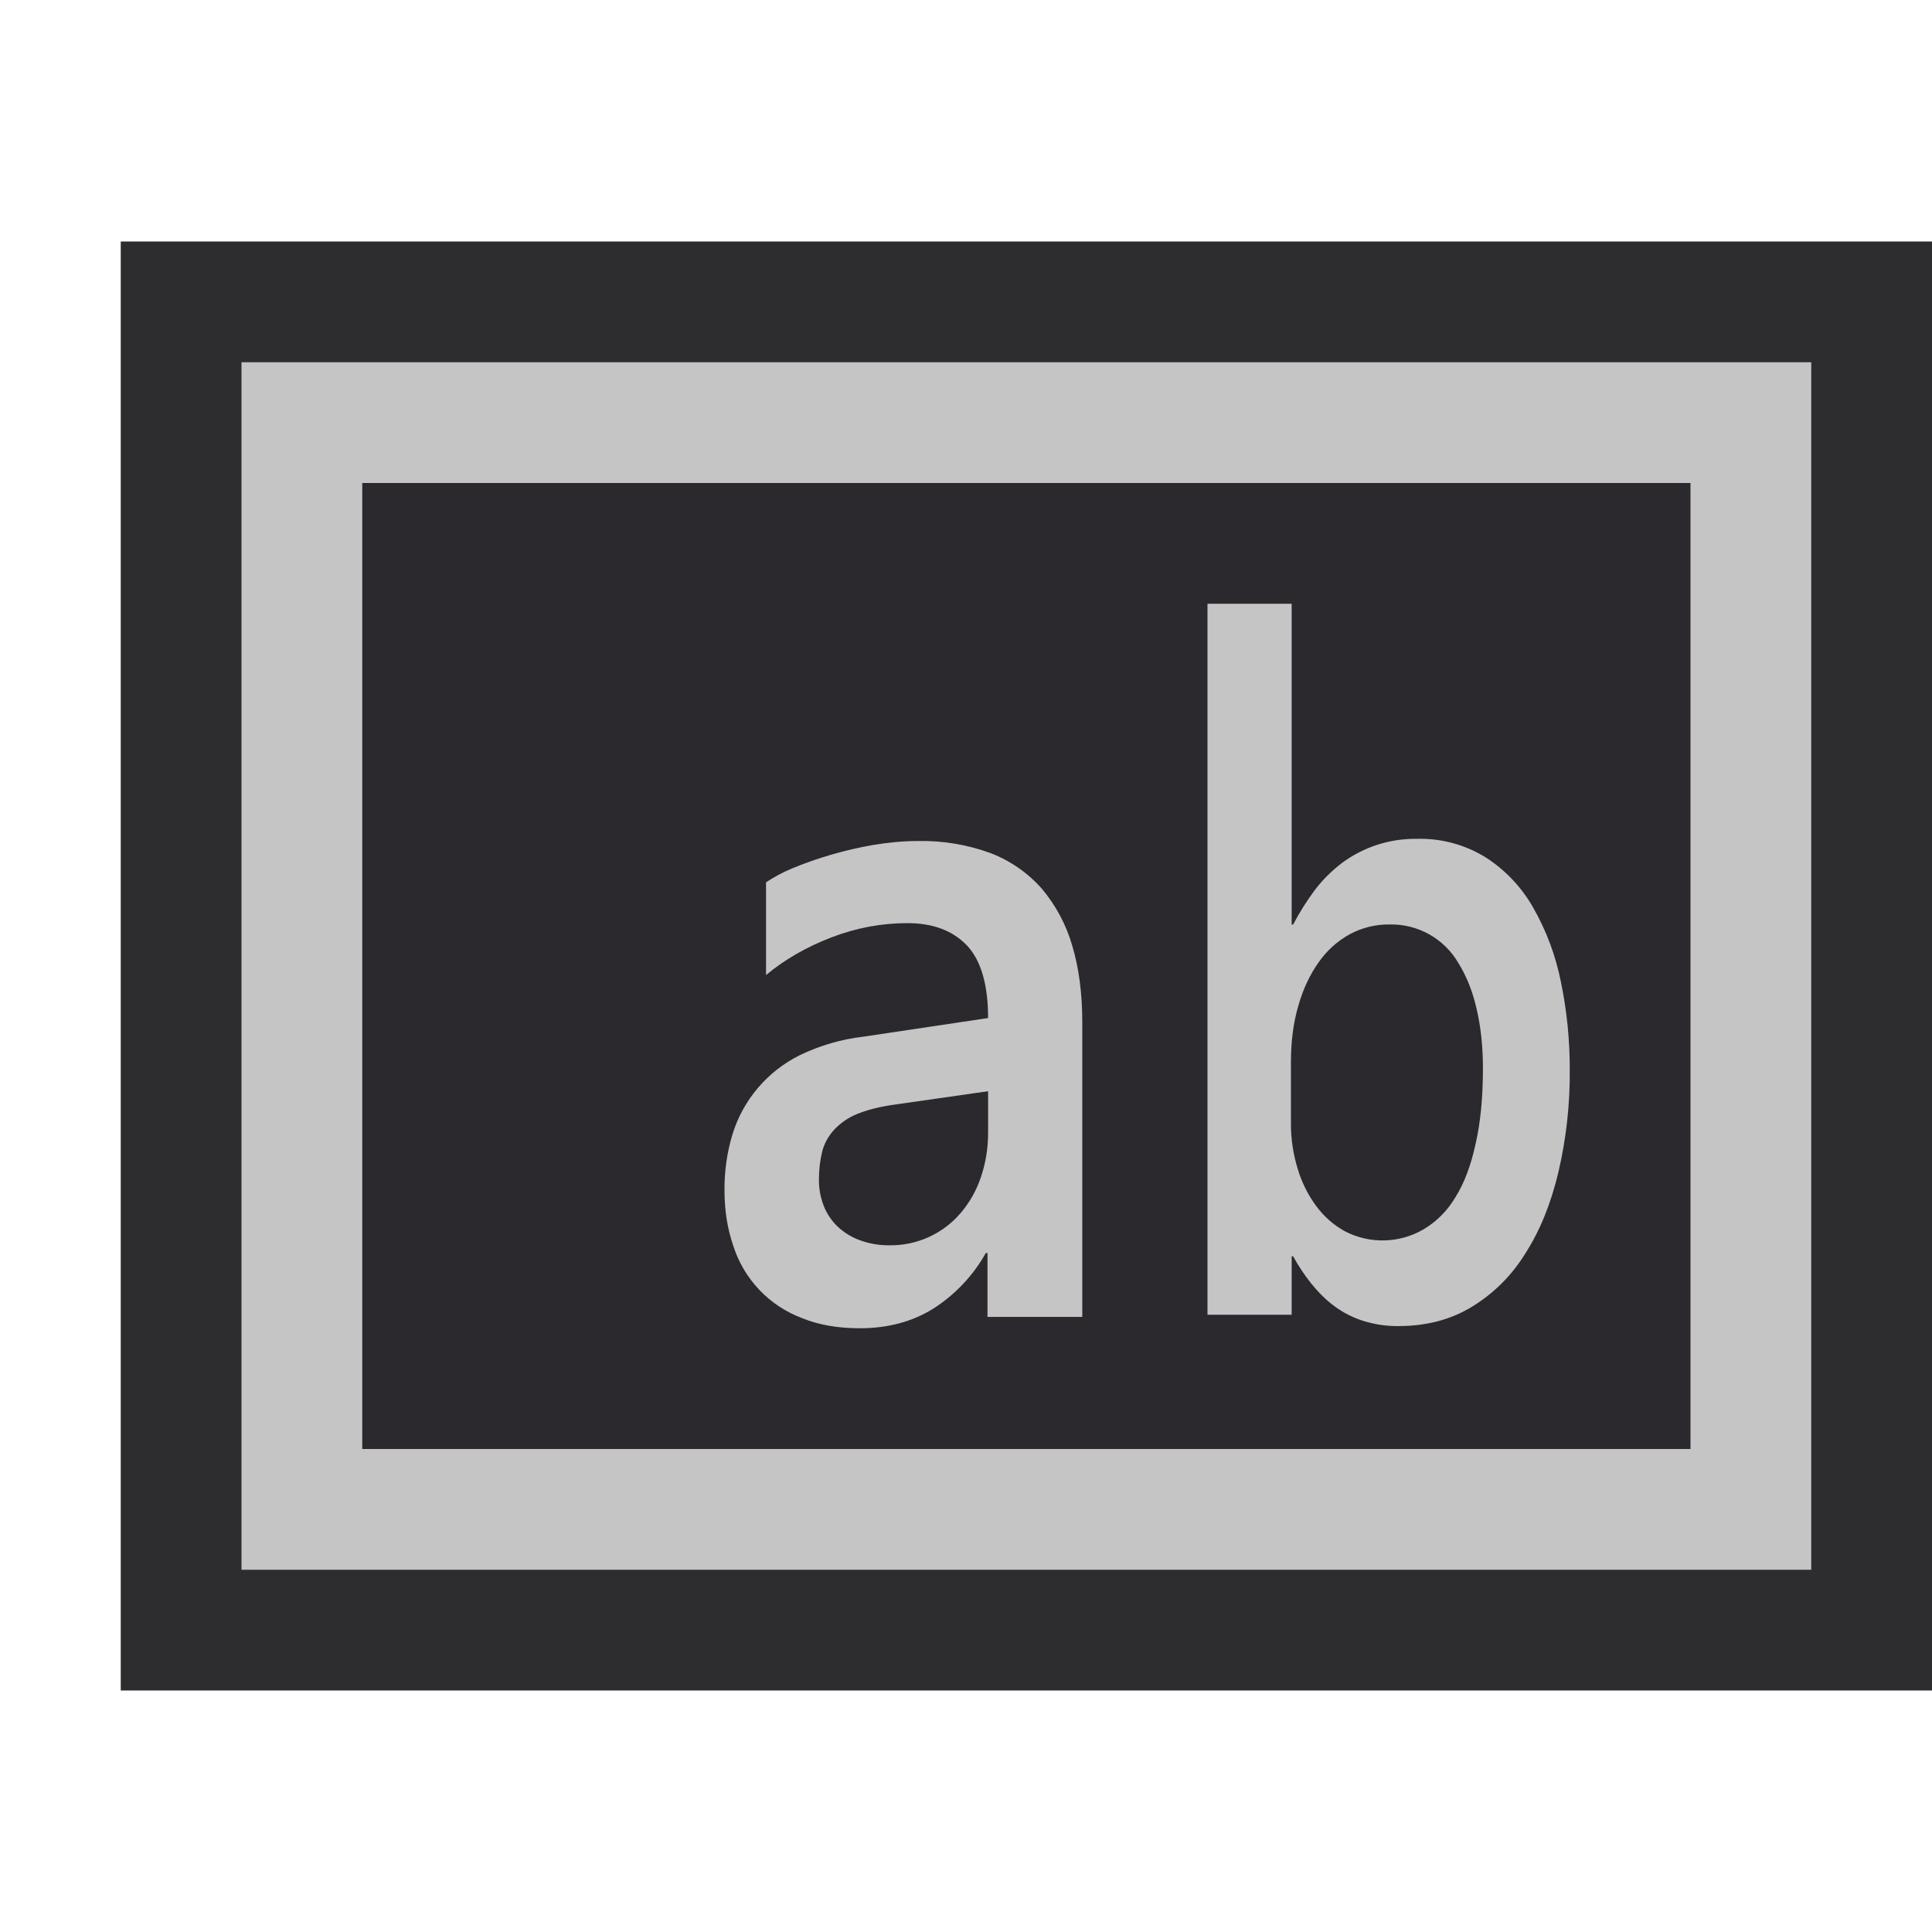
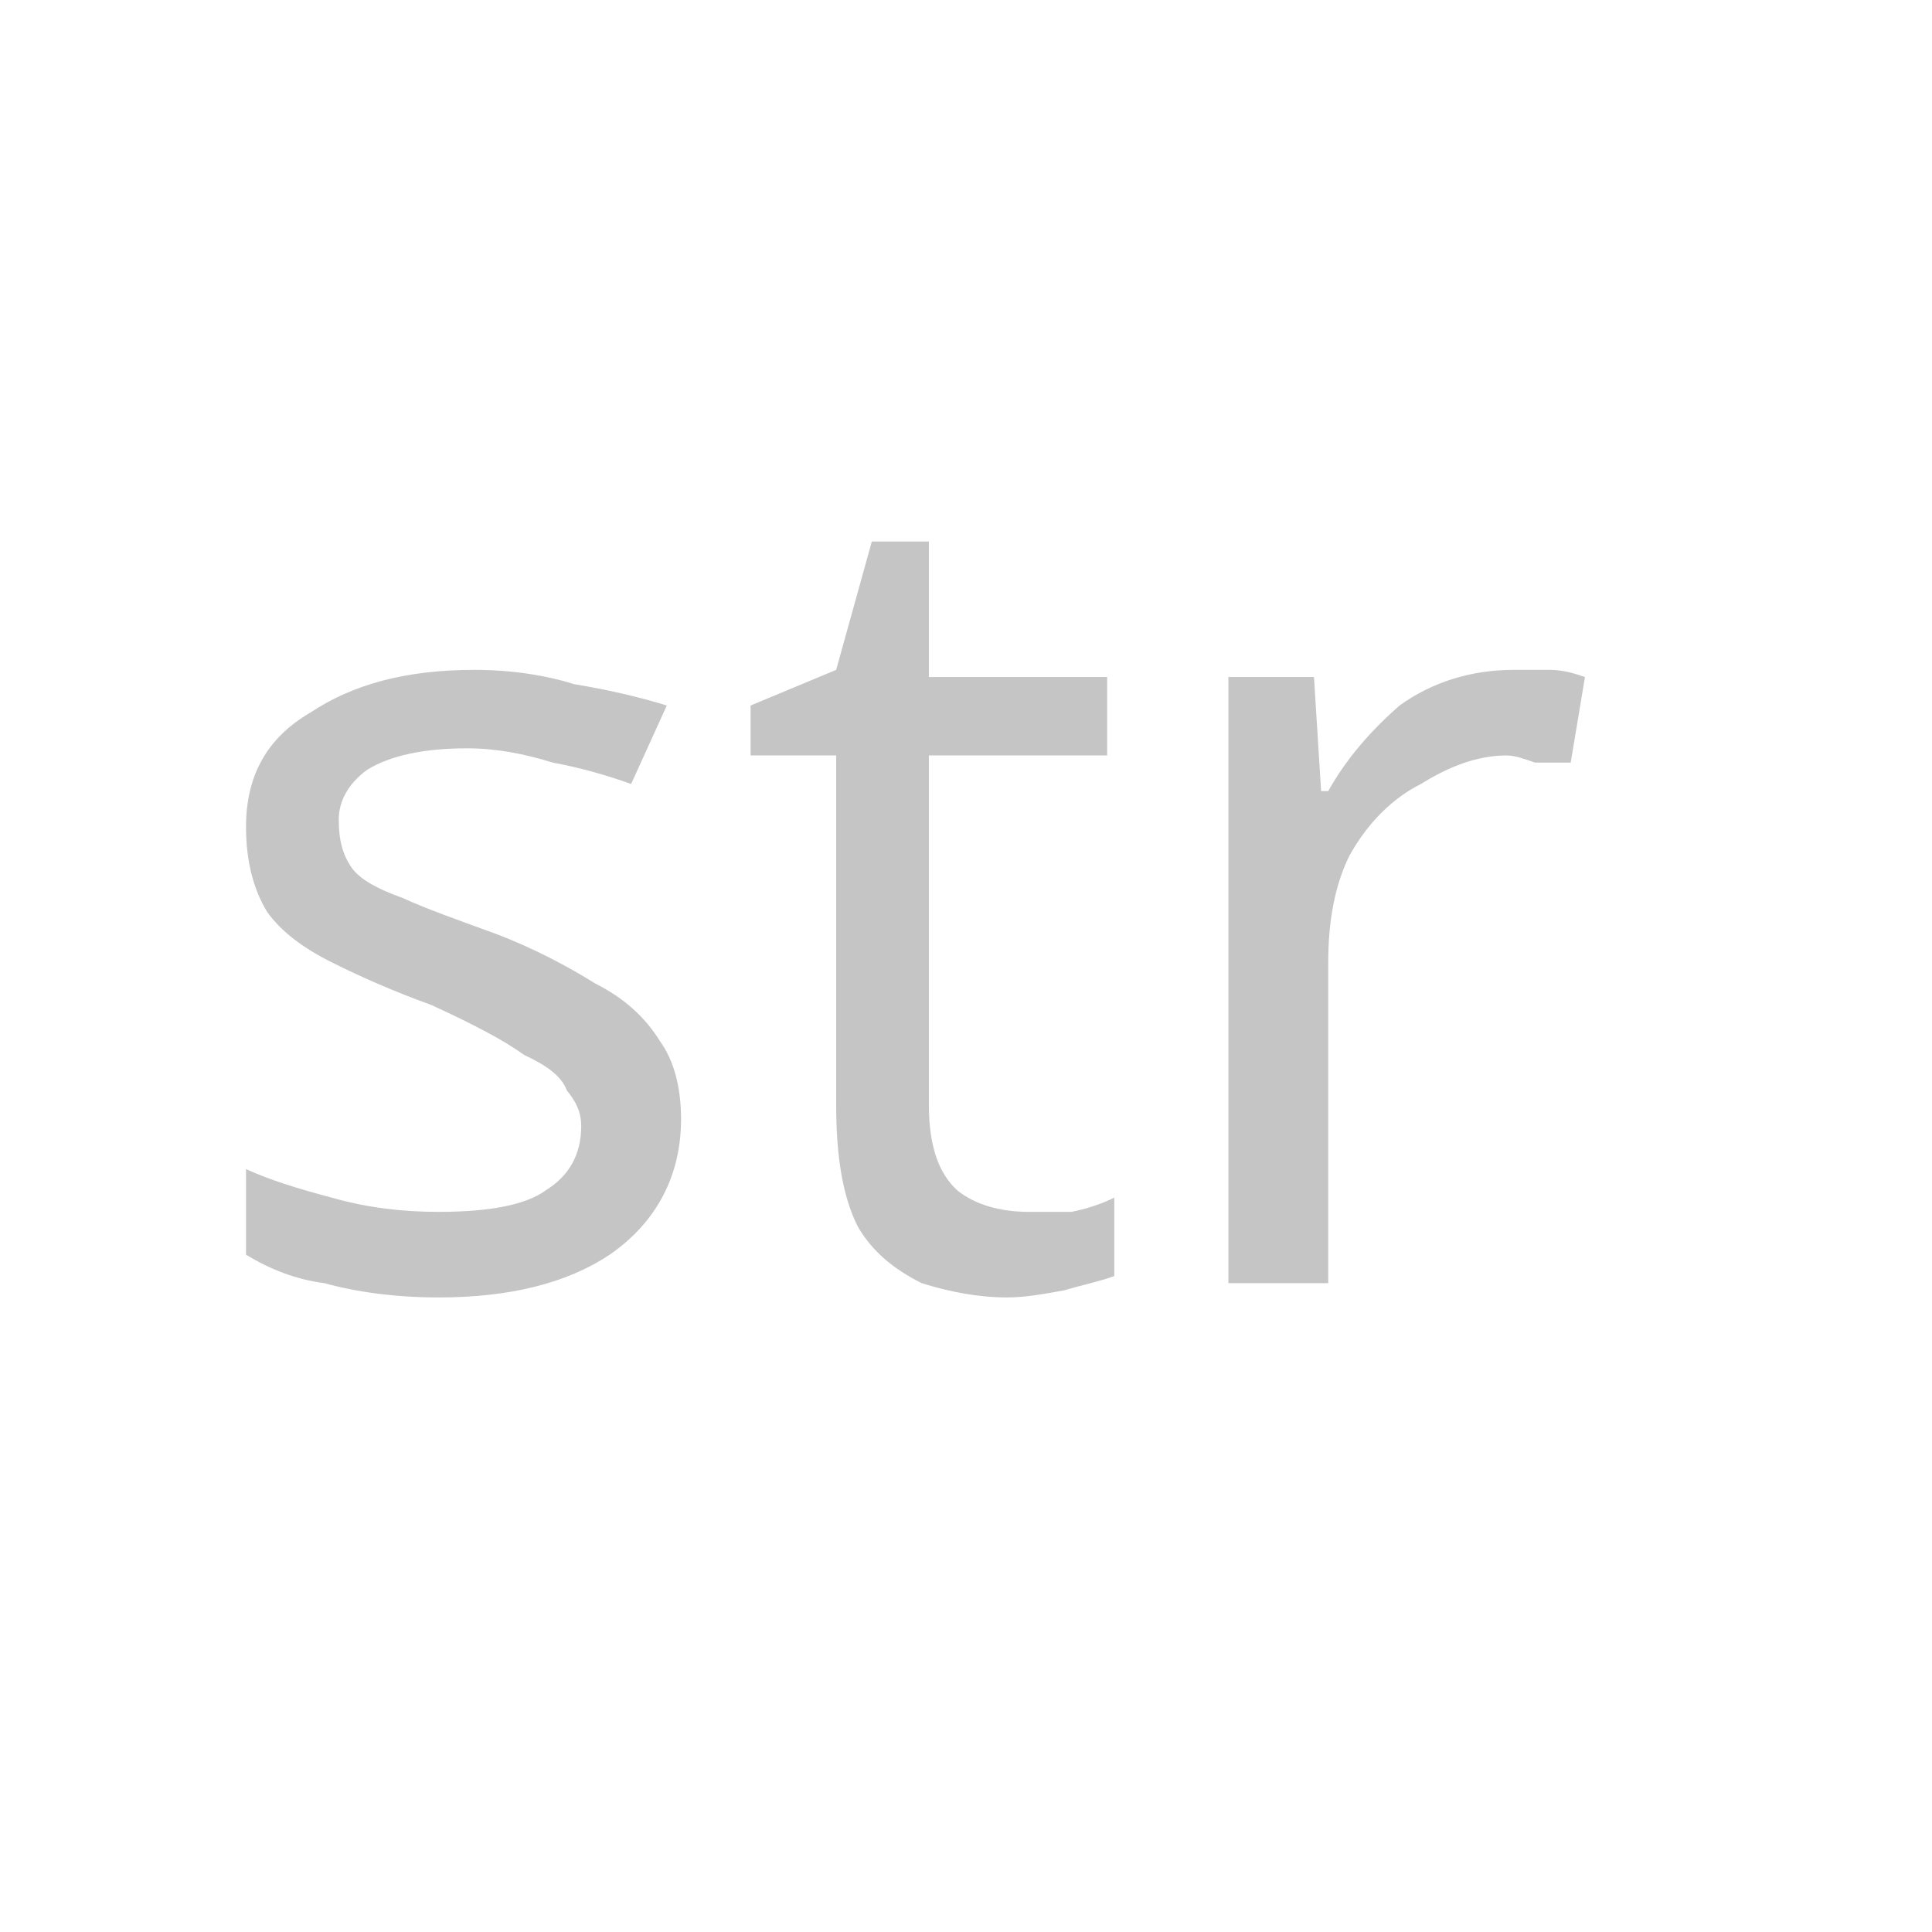
- <svg xmlns="http://www.w3.org/2000/svg" viewBox="0 0 16 16">
-   <style>.st0{opacity:0}.st0,.st1{fill:#2d2d30}.st2{fill:#2b282e}.st3{fill:#c5c5c5}</style>
-   <g id="outline">
-     <path class="st0" d="M0 0h16v16H0z" />
-     <path class="st1" d="M1 2h15v12H1z" />
-   </g>
-   <g id="icon_x5F_fg">
-     <path class="st2" d="M12.078 7.977a.645.645 0 0 0-.57-.32.678.678 0 0 0-.332.082.783.783 0 0 0-.256.232 1.162 1.162 0 0 0-.168.36 1.646 1.646 0 0 0-.061.465v.506c0 .137.02.264.057.381a.994.994 0 0 0 .154.307.746.746 0 0 0 .236.207.675.675 0 0 0 .651-.016.755.755 0 0 0 .264-.266c.074-.117.129-.266.168-.445.041-.18.061-.387.061-.622a2.12 2.12 0 0 0-.053-.494 1.239 1.239 0 0 0-.151-.377zM7.102 9.224a.541.541 0 0 0-.195.133c-.047.053-.08.111-.098.18s-.027.146-.027.232c0 .078.014.15.041.219a.489.489 0 0 0 .302.285.774.774 0 0 0 .579-.031.801.801 0 0 0 .256-.199.897.897 0 0 0 .165-.295c.038-.113.059-.234.059-.365v-.347l-.762.11c-.13.017-.237.044-.32.078z" />
-     <path class="st2" d="M3 4v8h11V4H3zm5.961 6.907h-.785v-.529h-.013c-.12.203-.267.358-.439.463-.173.107-.374.16-.604.16-.181 0-.339-.027-.479-.084a.966.966 0 0 1-.567-.595A1.398 1.398 0 0 1 6 9.858c0-.164.021-.318.065-.461a1.09 1.09 0 0 1 .562-.661c.146-.074.321-.125.525-.152l1.03-.154c0-.275-.058-.475-.174-.6-.116-.123-.28-.185-.493-.185-.214 0-.423.039-.627.117a1.909 1.909 0 0 0-.544.313v-.768c.051-.035.121-.072.213-.113a3.196 3.196 0 0 1 .672-.195c.127-.021.249-.033.368-.033.234 0 .438.033.608.102.171.068.313.166.424.295.111.127.195.285.249.469.056.186.083.399.083.637v2.438zm3.947-1.201a2.18 2.18 0 0 1-.273.672 1.34 1.34 0 0 1-.443.443c-.176.107-.379.16-.609.16a.93.93 0 0 1-.291-.043.81.81 0 0 1-.238-.121.99.99 0 0 1-.191-.186 1.507 1.507 0 0 1-.152-.228h-.012v.484H10V5h.697v2.656h.012c.055-.105.115-.201.182-.289.066-.086.141-.16.225-.223a.99.99 0 0 1 .615-.198c.221 0 .412.05.572.153.16.102.291.24.395.416.104.176.178.379.229.612.048.233.073.477.073.735 0 .305-.031.584-.092.844z" />
-   </g>
-   <g id="icon_x5F_bg">
-     <path class="st3" d="M2 3v10h13V3H2zm12 9H3V4h11v8z" />
-     <path class="st3" d="M8.629 7.361a1.084 1.084 0 0 0-.423-.295 1.646 1.646 0 0 0-.609-.101c-.119 0-.241.012-.368.033a3.196 3.196 0 0 0-.672.195 1.287 1.287 0 0 0-.213.114v.768c.158-.132.341-.235.544-.313.204-.078.413-.117.627-.117.213 0 .377.063.494.186.116.125.174.325.174.6l-1.03.154a1.645 1.645 0 0 0-.526.152 1.09 1.09 0 0 0-.562.66A1.562 1.562 0 0 0 6 9.858c0 .17.025.322.074.463a.945.945 0 0 0 .568.595c.14.057.298.084.479.084.229 0 .431-.053.604-.16a1.3 1.3 0 0 0 .439-.463h.014v.529h.785V8.469c0-.238-.027-.451-.083-.637a1.289 1.289 0 0 0-.251-.471zm-.446 2.021c0 .131-.021.252-.059.365a.897.897 0 0 1-.165.295.76.76 0 0 1-.593.271.682.682 0 0 1-.242-.041.528.528 0 0 1-.186-.113.48.48 0 0 1-.116-.172.583.583 0 0 1-.04-.218c0-.086.01-.164.027-.232s.051-.127.098-.18a.541.541 0 0 1 .195-.133c.083-.033.189-.061.32-.078l.761-.109v.345zM12.697 7.516a1.194 1.194 0 0 0-.394-.416 1.028 1.028 0 0 0-.572-.153 1.016 1.016 0 0 0-.615.198 1.187 1.187 0 0 0-.225.223 2.12 2.12 0 0 0-.182.289h-.012V5H10v5.888h.697v-.484h.012c.045.082.096.158.152.228.057.07.119.133.191.186a.81.81 0 0 0 .238.121.93.93 0 0 0 .291.043c.231 0 .434-.053.609-.16a1.33 1.33 0 0 0 .443-.443c.121-.188.211-.412.273-.672A3.58 3.58 0 0 0 13 8.862a3.54 3.54 0 0 0-.074-.734 2.044 2.044 0 0 0-.229-.612zm-.476 1.954c-.039.18-.094.328-.168.445a.747.747 0 0 1-.264.266.675.675 0 0 1-.651.016.736.736 0 0 1-.236-.207.983.983 0 0 1-.154-.307 1.257 1.257 0 0 1-.057-.381v-.507c0-.17.02-.326.061-.465.039-.139.096-.258.168-.36a.762.762 0 0 1 .256-.232.678.678 0 0 1 .332-.082.642.642 0 0 1 .57.32c.066.106.117.231.15.377.035.146.053.311.053.494 0 .236-.019.443-.06.623z" />
+ <svg xmlns="http://www.w3.org/2000/svg" style="fill:#c5c5c5" width="16" height="16" viewBox="0 0 4.233 4.233" version="1.1" id="svg8">
+   <defs id="defs2" />
+   <g id="layer1" transform="translate(0,-292.7667)">
+     <text xml:space="preserve" style="font-style:normal;font-weight:normal;font-size:7.056px;line-height:1.25;font-family:sans-serif;letter-spacing:0px;word-spacing:0px;fill-opacity:1;stroke:none;stroke-width:0.265" x="0.478" y="290.926" id="text35">
+       <tspan id="tspan33" x="0.478" y="297.168" style="font-size:7.056px;stroke-width:0.265" />
+     </text>
+     <text xml:space="preserve" style="font-style:normal;font-weight:normal;font-size:10.583px;line-height:1.25;font-family:sans-serif;letter-spacing:0px;word-spacing:0px;fill-opacity:1;stroke:none;stroke-width:0.265" x="-3.601" y="295.179" id="text272">
+       <tspan id="tspan270" x="-3.601" y="304.543" style="stroke-width:0.265" />
+     </text>
+     <text xml:space="preserve" style="font-style:normal;font-weight:normal;font-size:4.233px;line-height:1.25;font-family:sans-serif;letter-spacing:0px;word-spacing:0px;fill-opacity:1;stroke:none;stroke-width:0.265;" x="0.608" y="294.884" id="text276">
+       <tspan id="tspan274" x="0.608" y="304.247" style="stroke-width:0.265;font-size:4.233px;" />
+     </text>
+     <text xml:space="preserve" style="font-style:normal;font-weight:normal;font-size:10.583px;line-height:1.25;font-family:sans-serif;letter-spacing:0px;word-spacing:0px;fill-opacity:1;stroke:none;stroke-width:0.265" x="0.413" y="295.575" id="text280">
+       <tspan id="tspan278" x="0.413" y="295.575" style="font-style:normal;font-variant:normal;font-weight:normal;font-stretch:normal;font-size:2.469px;line-height:7.056px;font-family:sans-serif;-inkscape-font-specification:'sans-serif, Normal';font-variant-ligatures:normal;font-variant-caps:normal;font-variant-numeric:normal;font-feature-settings:normal;text-align:start;writing-mode:lr-tb;text-anchor:start;stroke-width:0.265">str</tspan>
+     </text>
  </g>
</svg>
